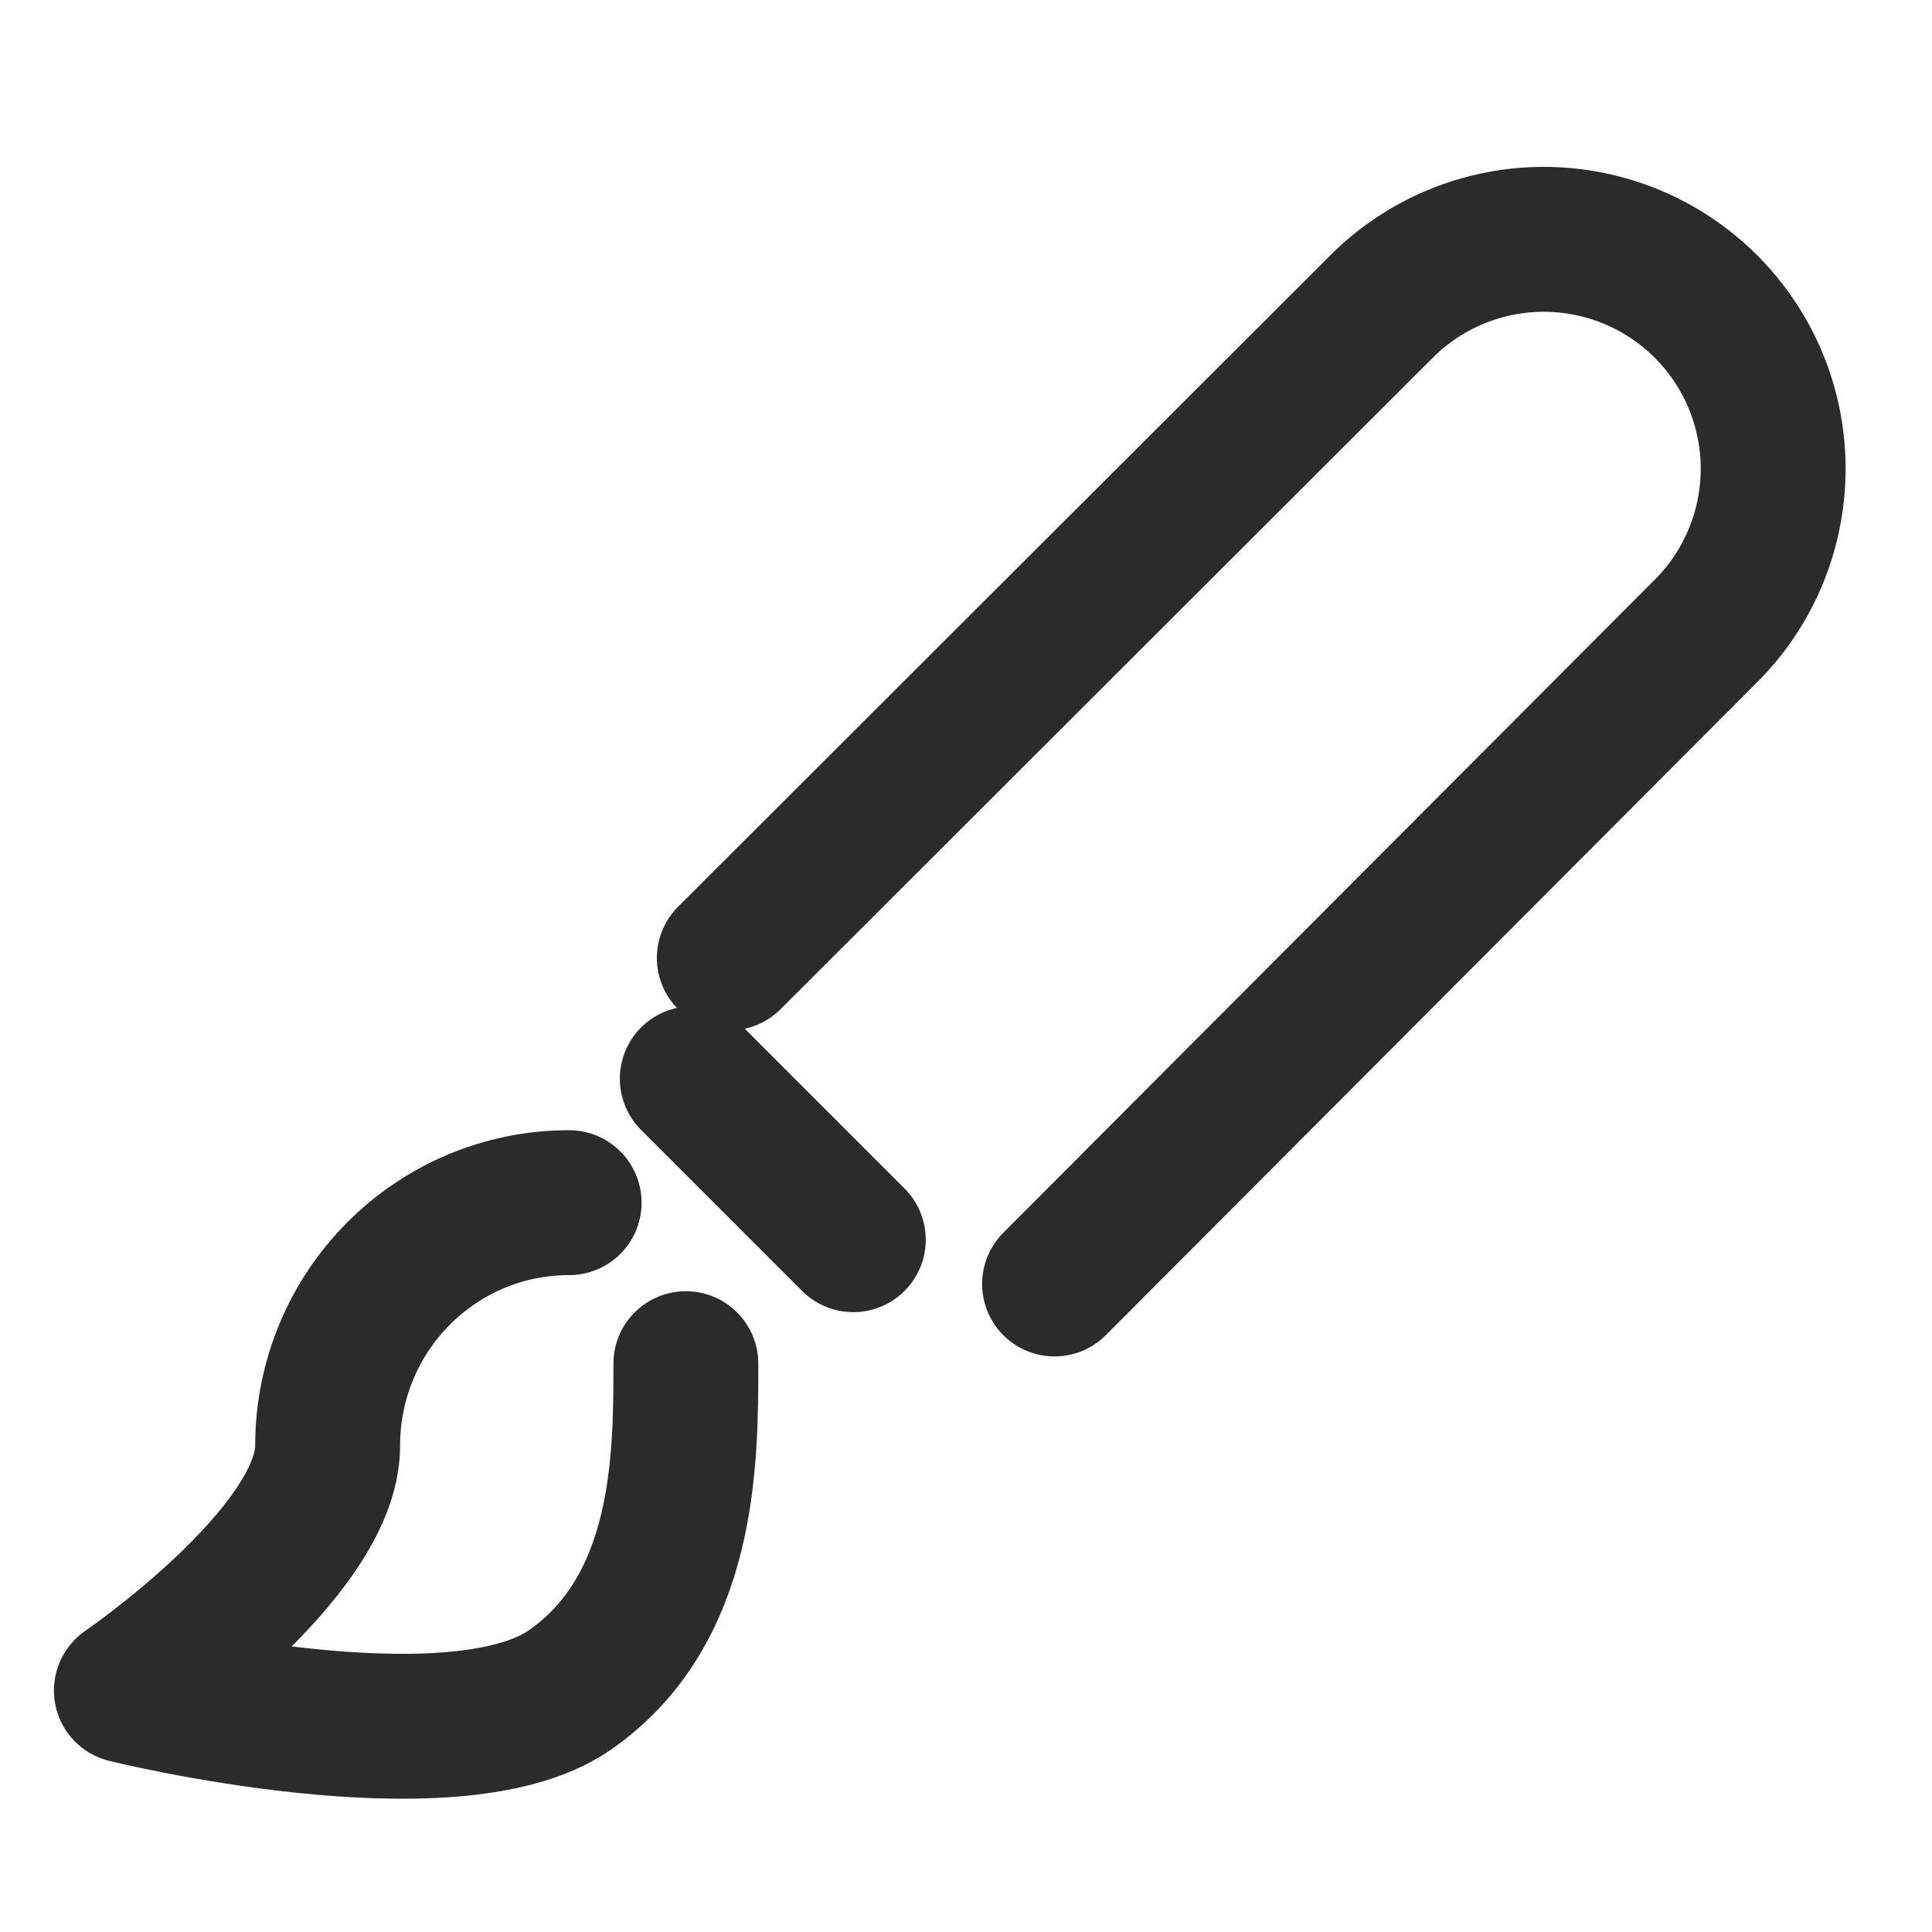
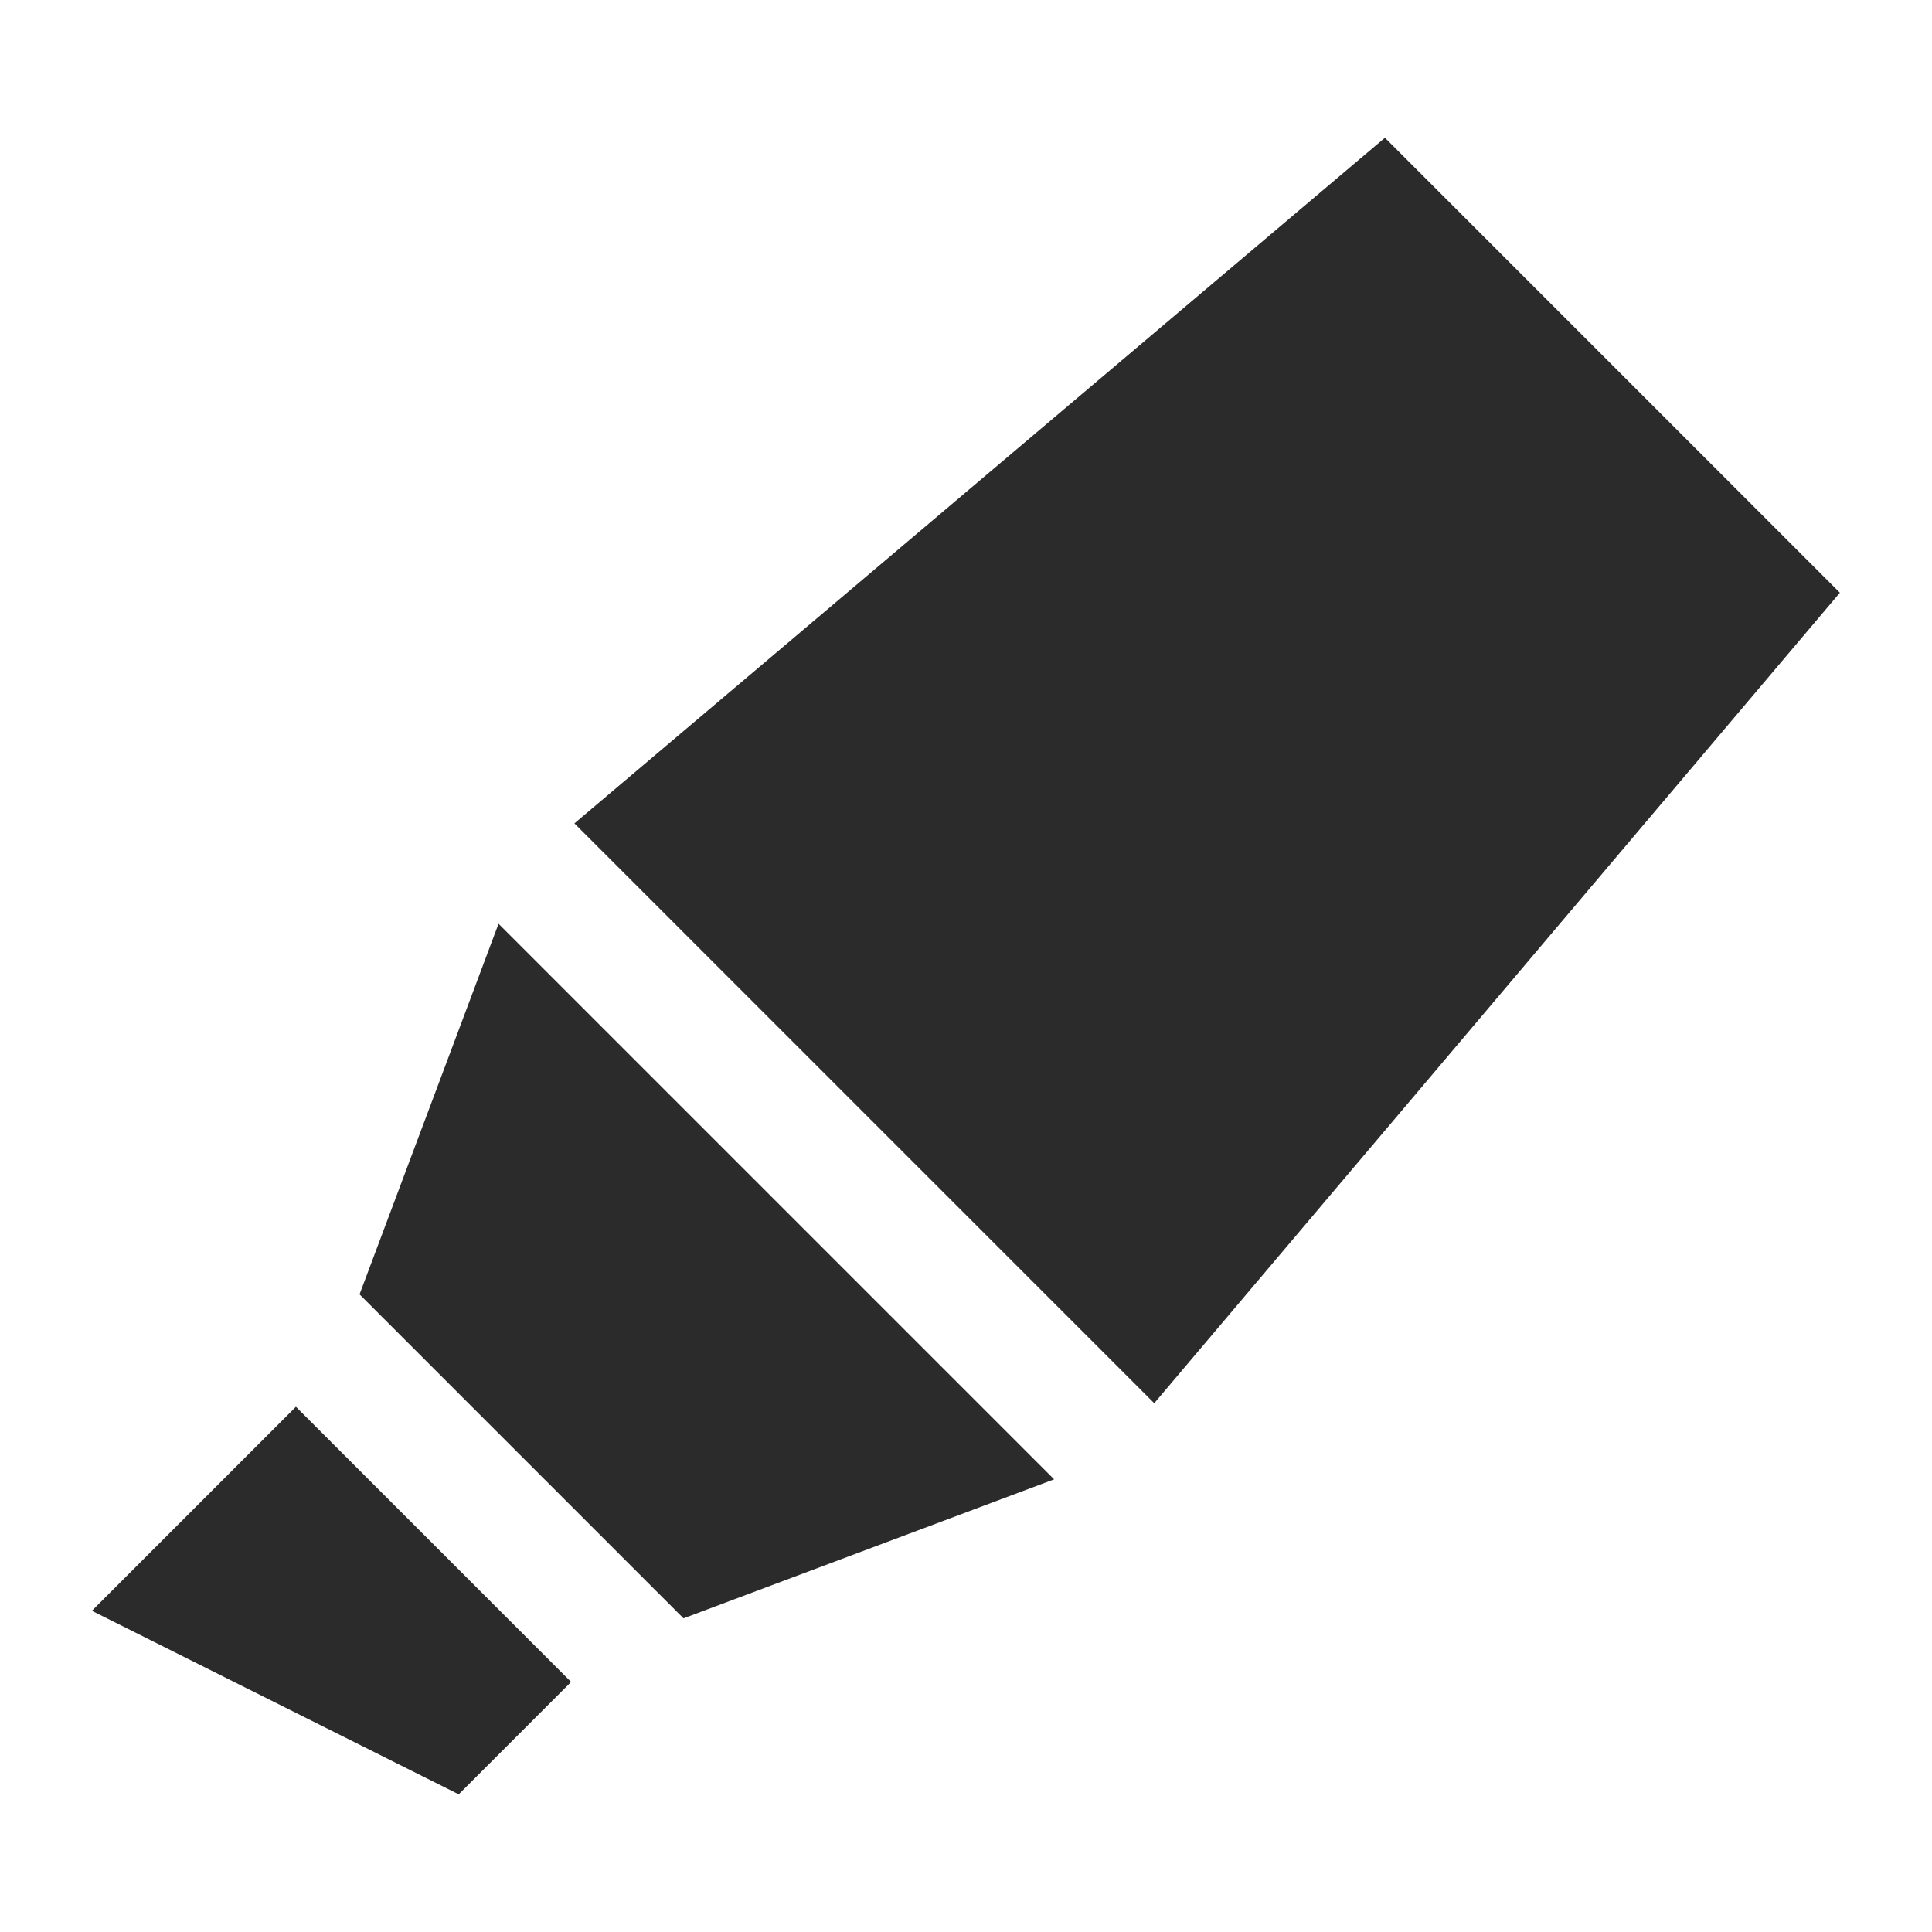
- <svg xmlns="http://www.w3.org/2000/svg" width="24" height="24" viewBox="0 0 24 24" fill="none" stroke="#2b2b2b" stroke-width="1.8" stroke-linecap="round" stroke-linejoin="round">
-   <path d="m9.06 11.9 8.07-8.06a2.85 2.85 0 1 1 4.03 4.03l-8.06 8.08" />
-   <path d="M7.07 14.94c-1.66 0-3 1.35-3 3.02 0 1.33-2.5 3.04-2.5 3.04s4.04 1 5.5 0c1.45-1 1.45-2.88 1.45-4.06" />
-   <line x1="8.6" y1="13.4" x2="10.6" y2="15.4" />
+ <svg xmlns="http://www.w3.org/2000/svg" width="24" height="24" viewBox="0.222 0.115 8.2 8.2" version="1.1">
+   <g transform="translate(0,-288.5333)">
+     <path style="fill:#2b2b2b;fill-opacity:1;fill-rule:nonzero;stroke:none;" d="m 6.1,289.233 -3.44,2.91 2.461,2.461 2.91,-3.44 z m -3.762,3.336 -0.59,1.573 1.375,1.375 1.573,-0.59 z m -0.86,2.05 -0.866,0.866 1.557,0.779 0.477,-0.477 z" />
+   </g>
</svg>
